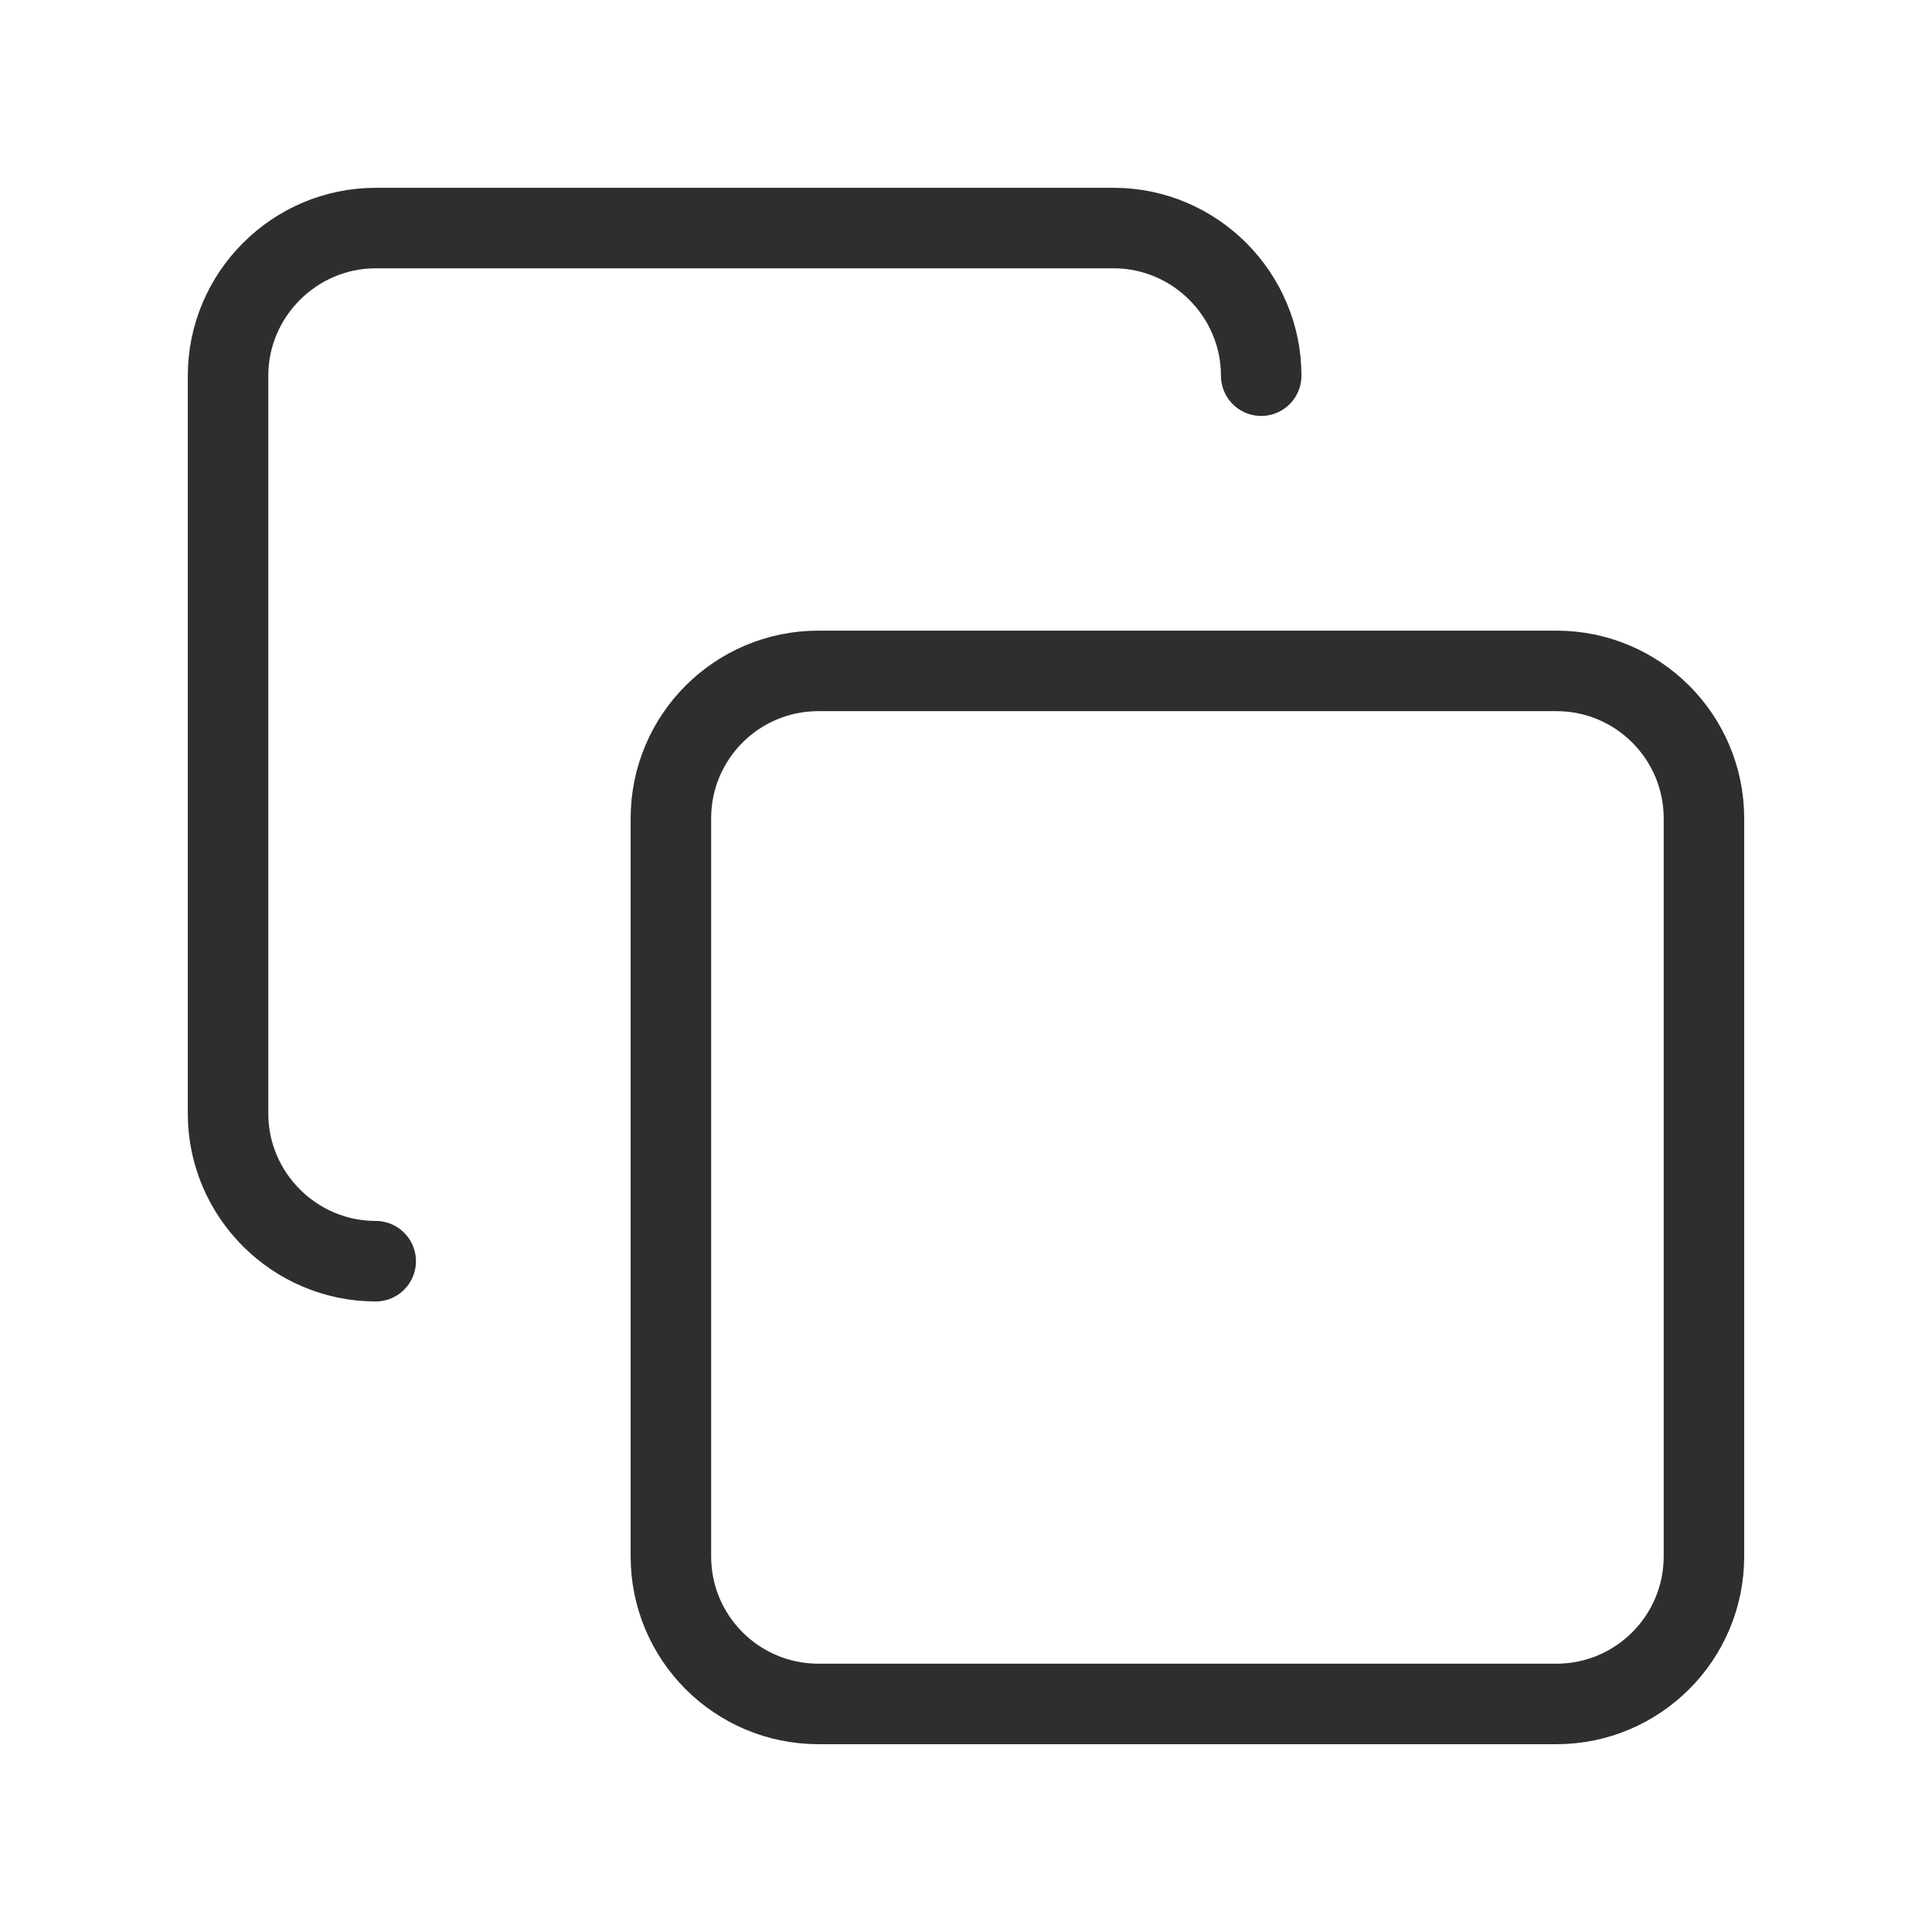
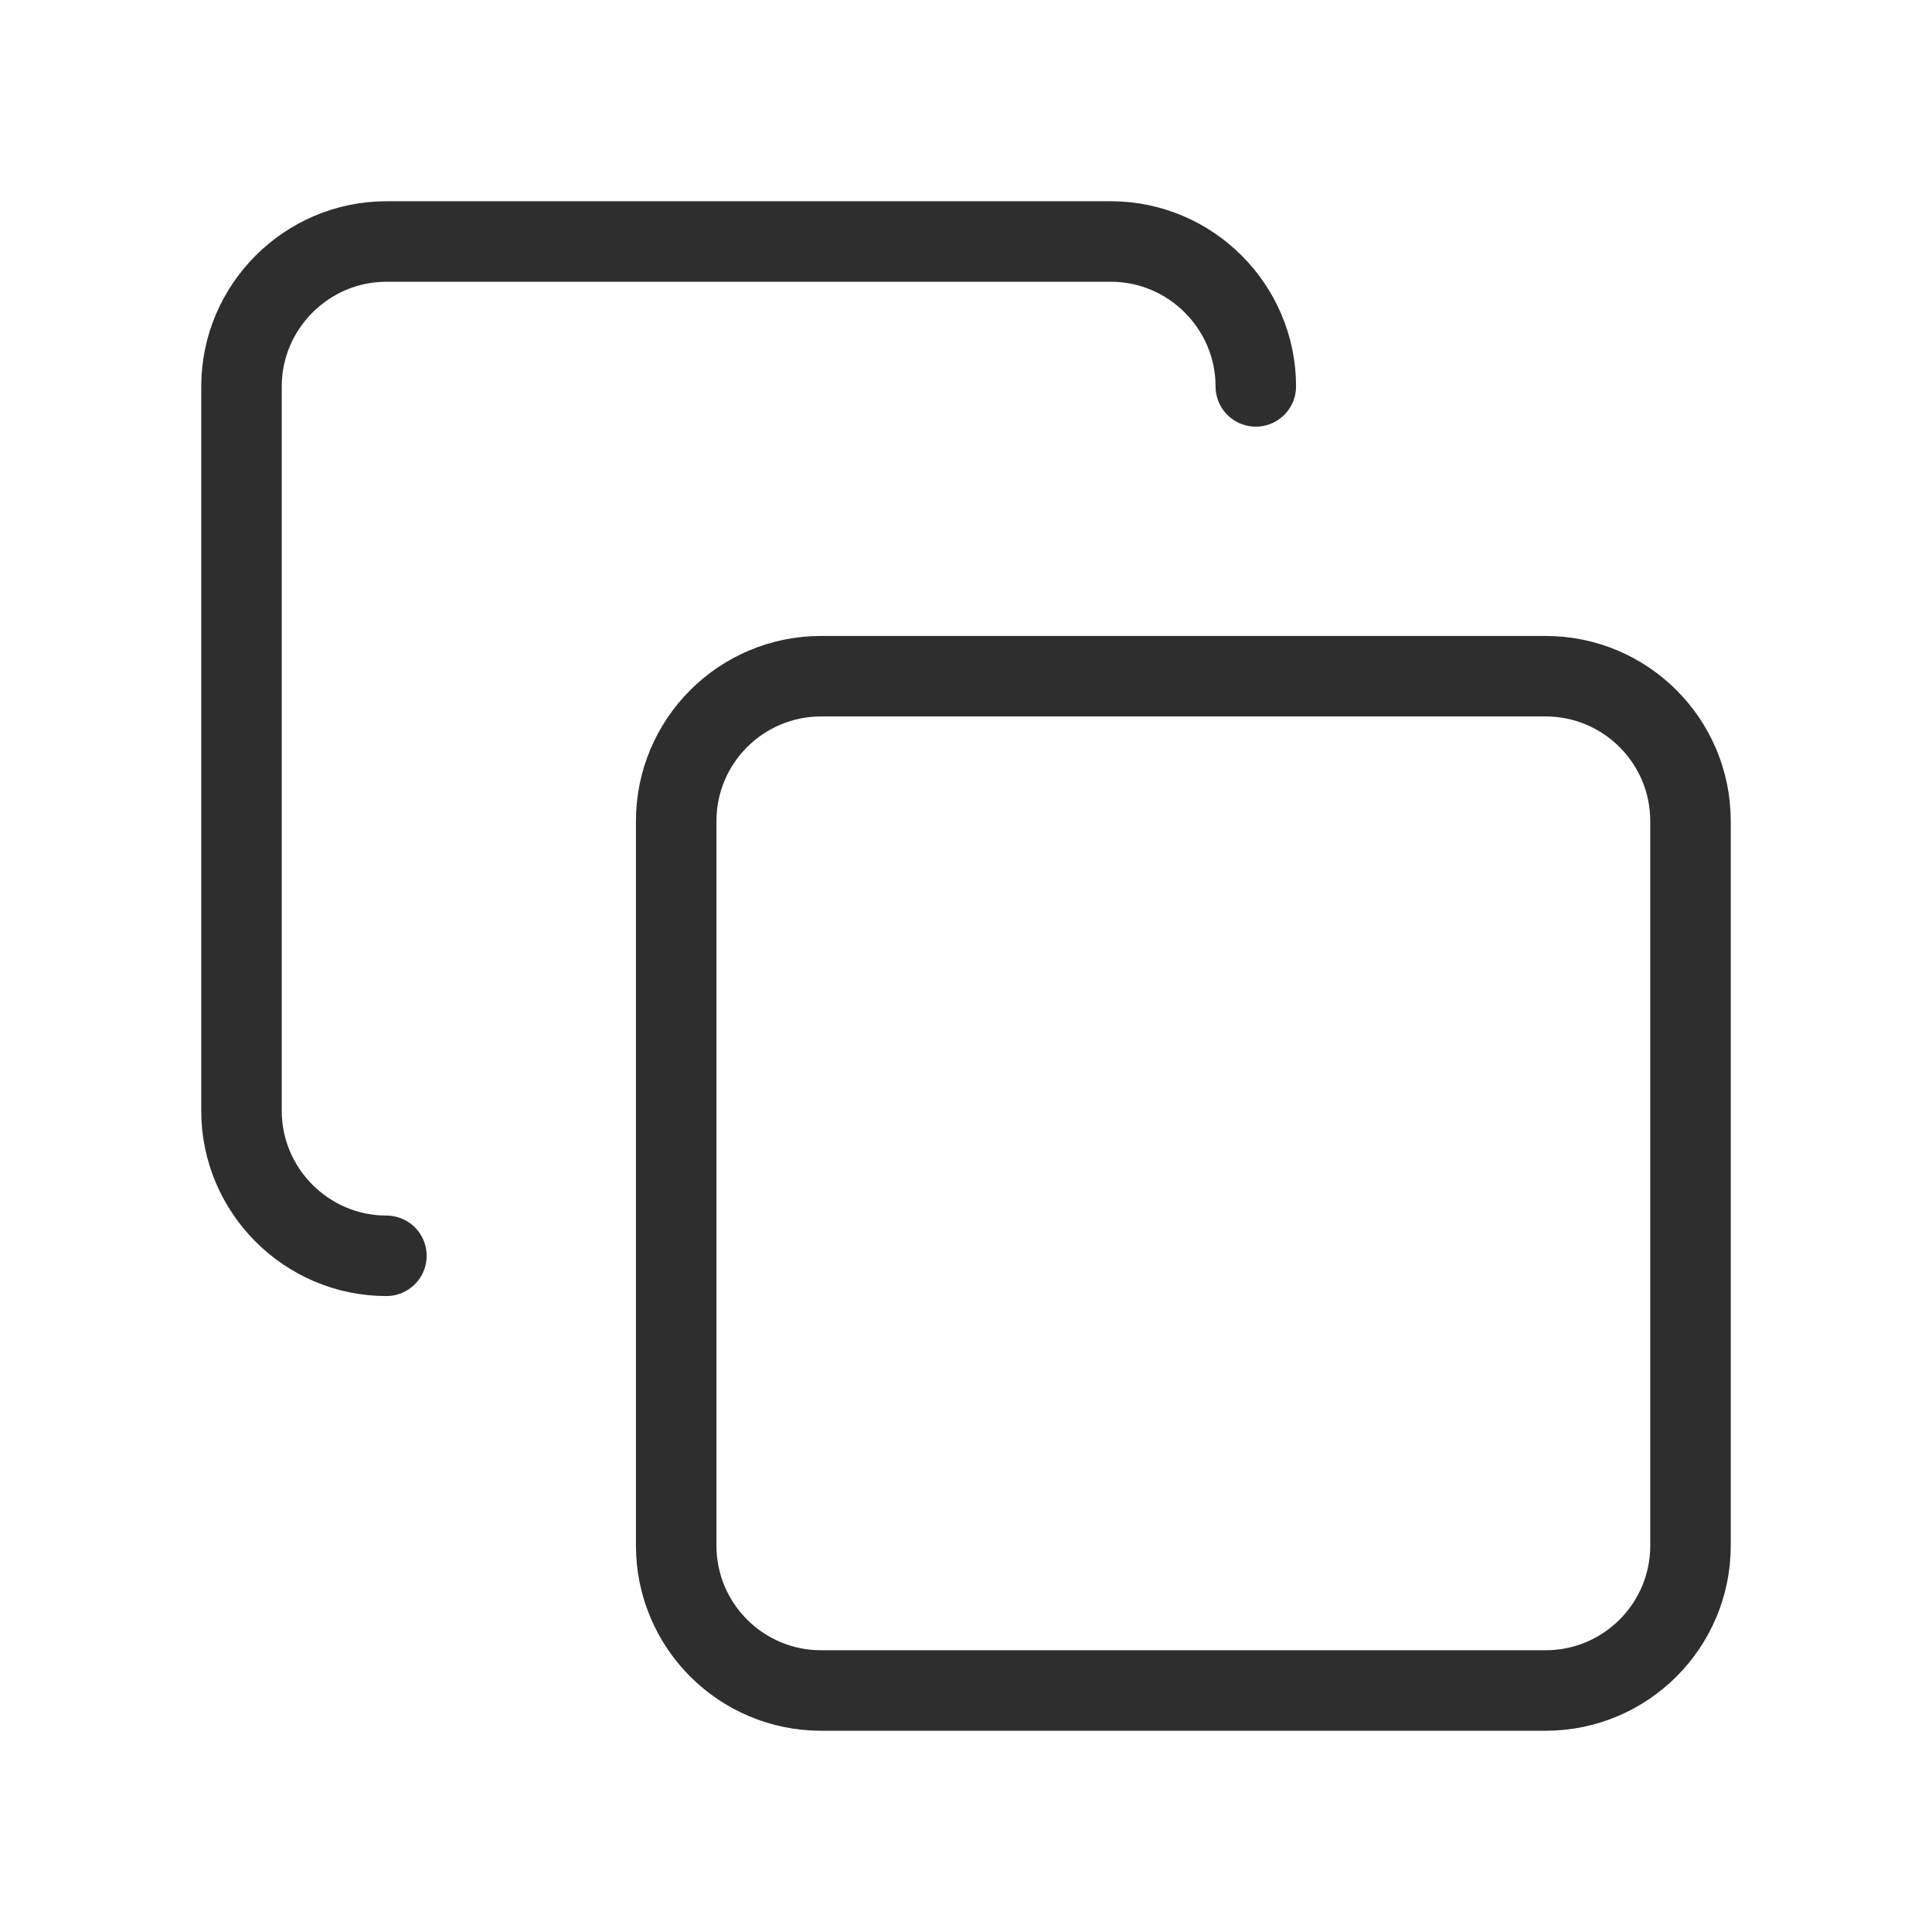
<svg xmlns="http://www.w3.org/2000/svg" width="24" height="24" viewBox="0 0 24 24" fill="none">
-   <path d="M4.667 15.667C3.659 15.667 2.833 14.842 2.833 13.834V4.667C2.833 3.659 3.659 2.833 4.667 2.833H13.834C14.842 2.833 15.667 3.659 15.667 4.667M10.167 8.334H19.334C20.346 8.334 21.167 9.154 21.167 10.167V19.334C21.167 20.346 20.346 21.167 19.334 21.167H10.167C9.154 21.167 8.334 20.346 8.334 19.334V10.167C8.334 9.154 9.154 8.334 10.167 8.334Z" stroke="#2E2E2E" stroke-linecap="round" stroke-linejoin="round" />
+   <path d="M4.8 15.6C3.81 15.6 3 14.79 3 13.8V4.8C3 3.81 3.81 3 4.8 3H13.8C14.79 3 15.6 3.81 15.6 4.8M10.2 8.4H19.2C20.194 8.4 21 9.206 21 10.2V19.2C21 20.194 20.194 21 19.2 21H10.2C9.206 21 8.4 20.194 8.4 19.2V10.2C8.4 9.206 9.206 8.4 10.2 8.4Z" stroke="#2E2E2E" stroke-linecap="round" stroke-linejoin="round" />
</svg>
